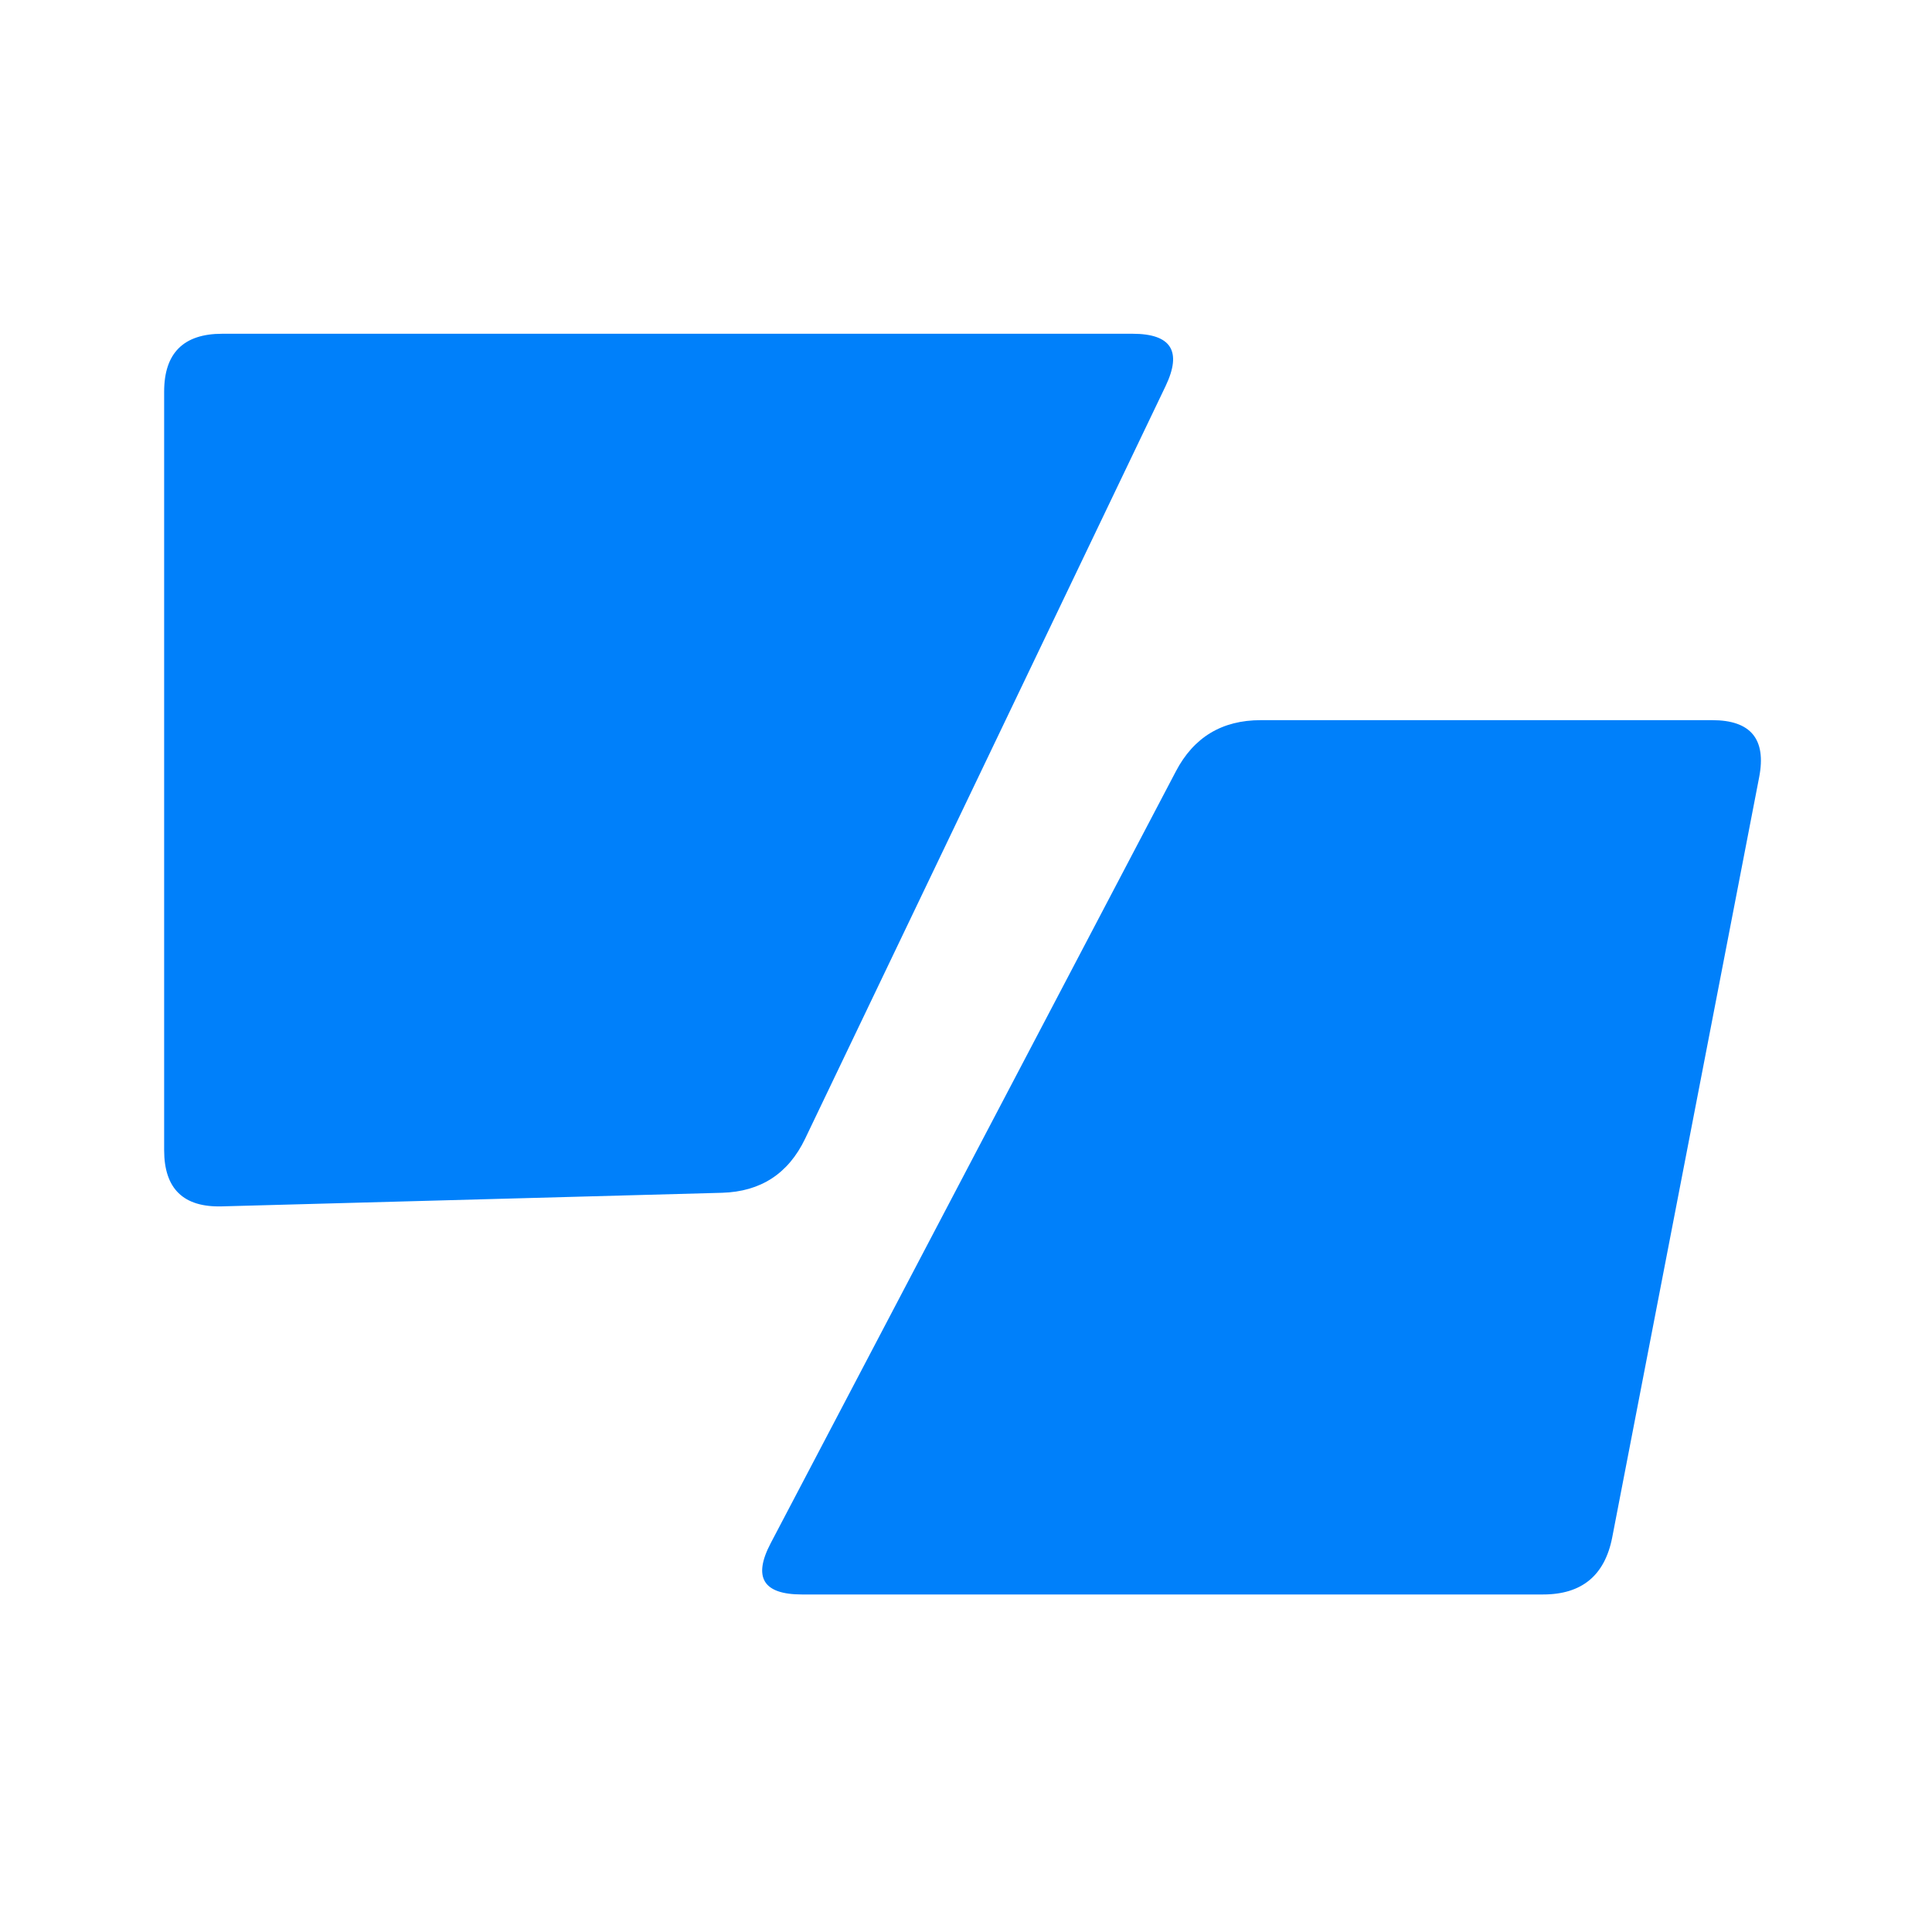
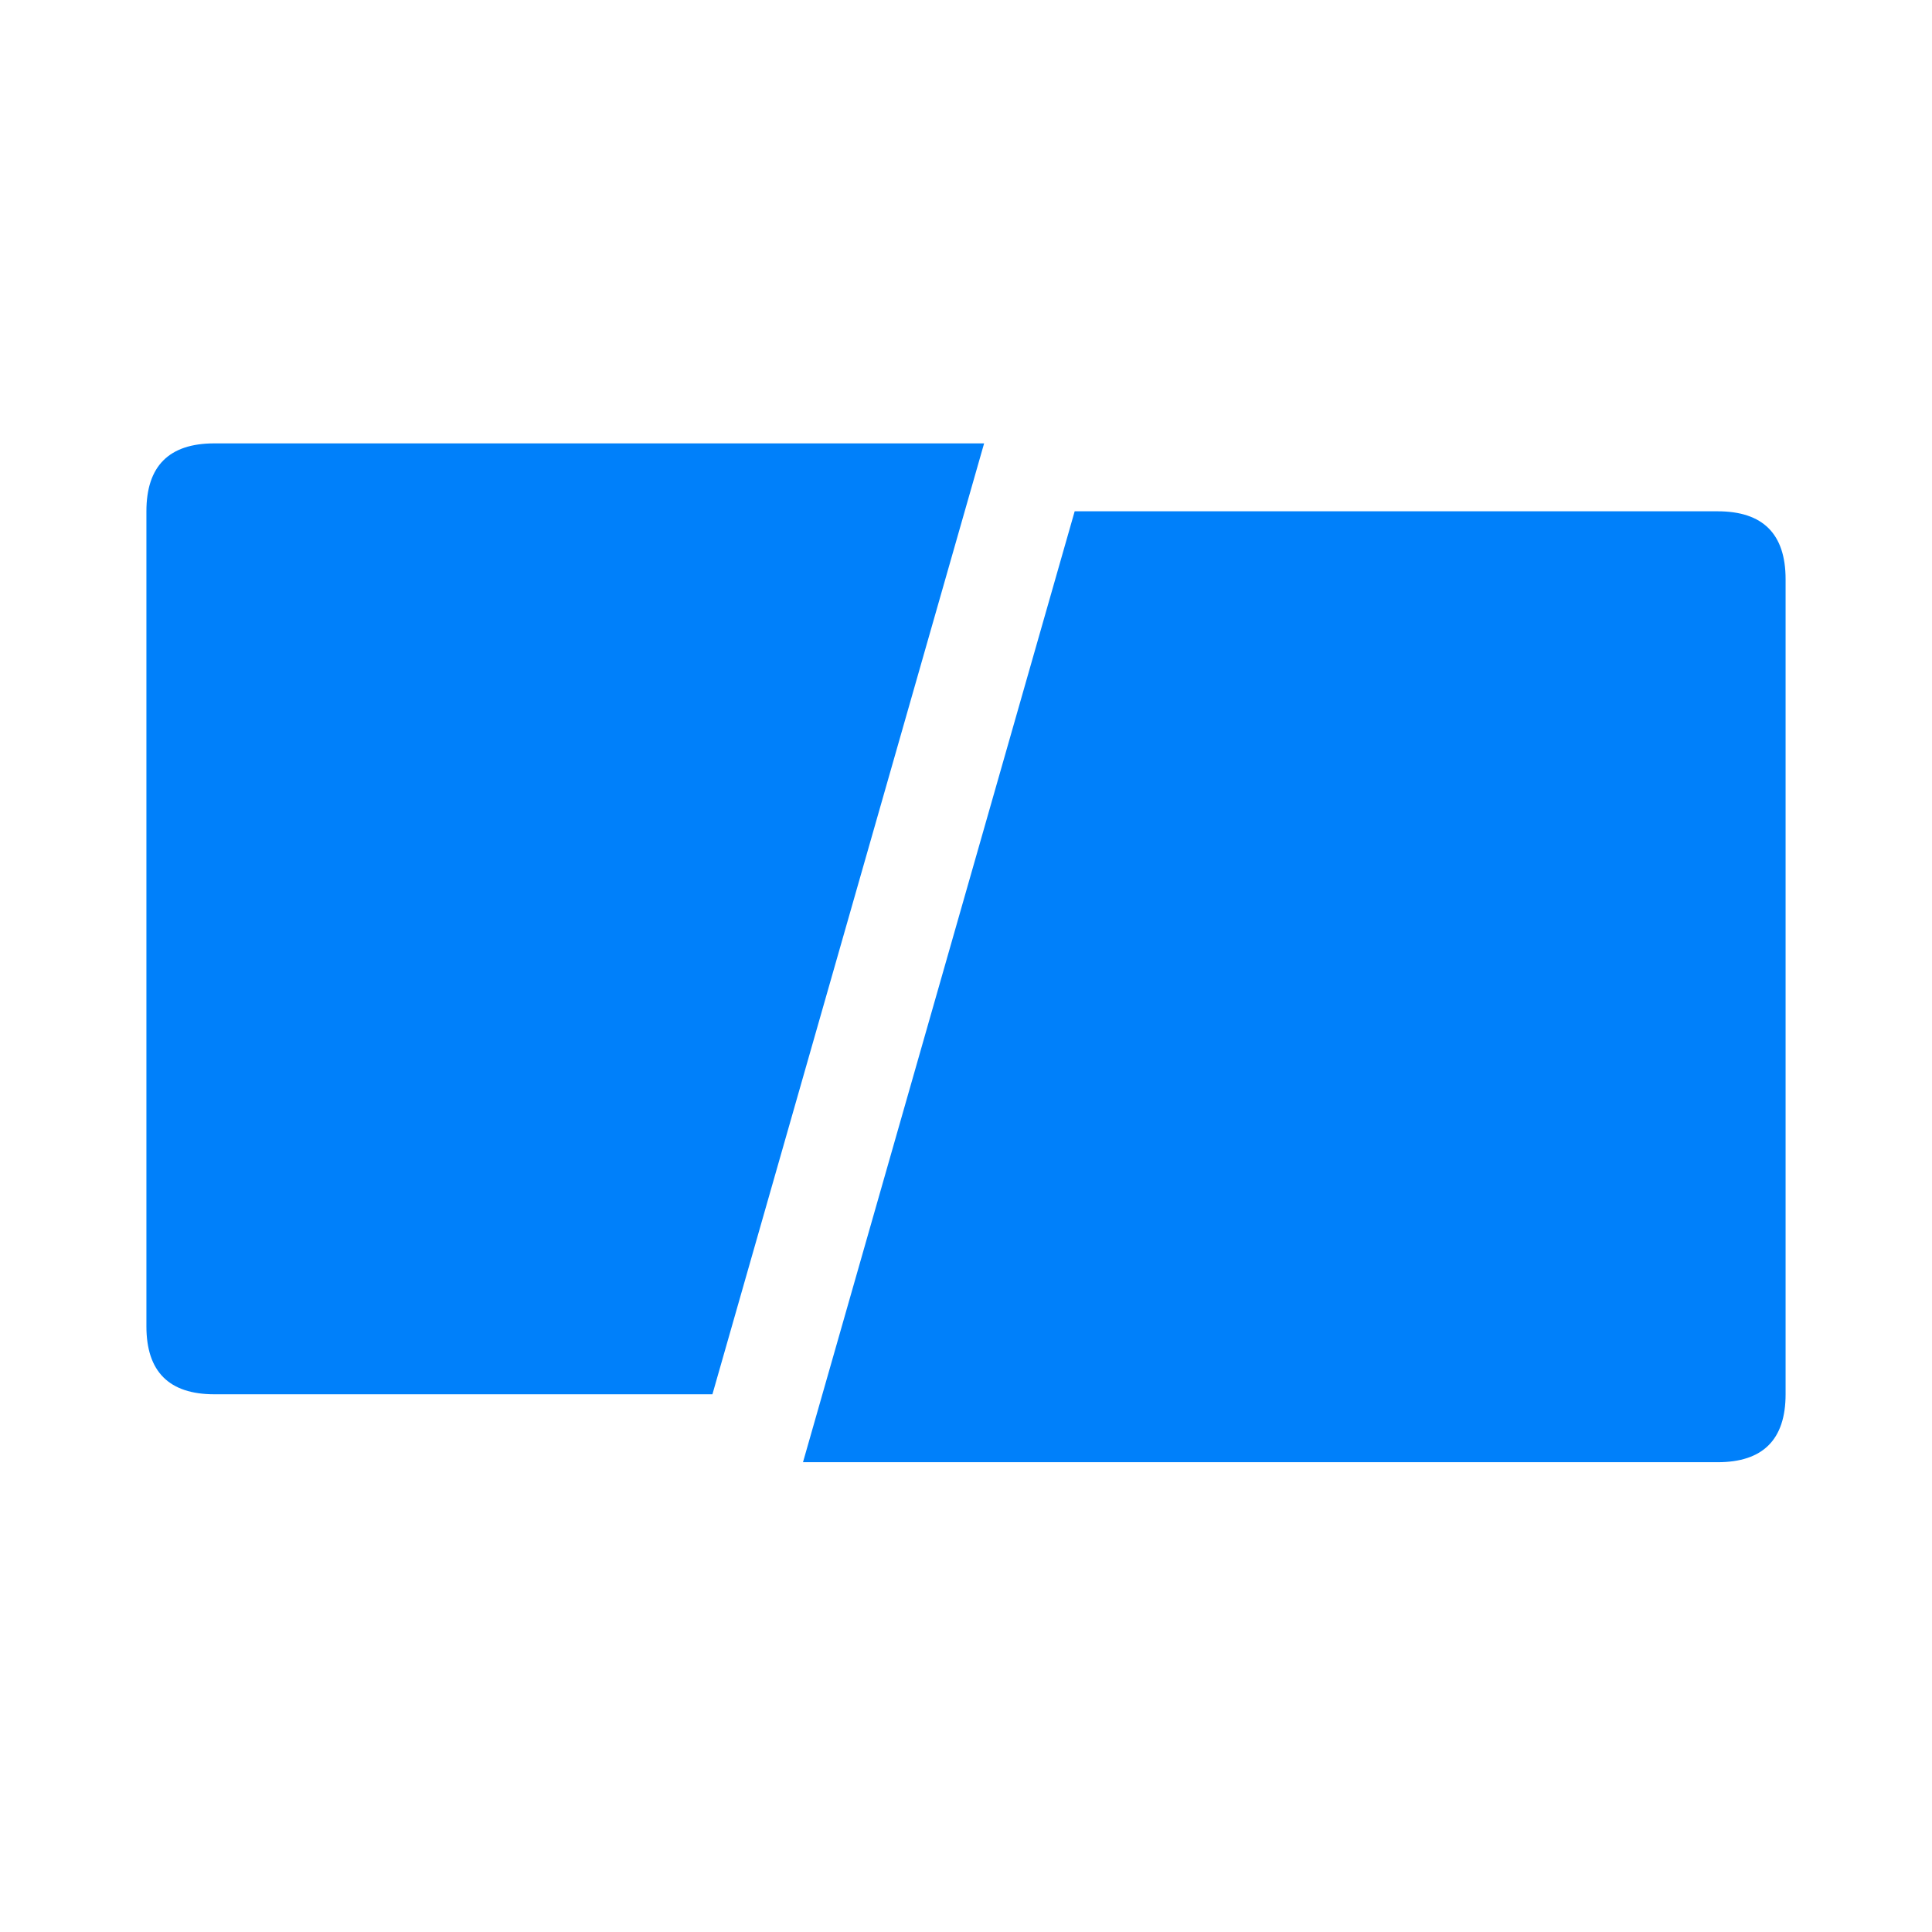
<svg xmlns="http://www.w3.org/2000/svg" viewBox="0 0 1024 1024" width="256" height="256">
-   <path d="M87.0,207.6 Q87.0,176.9 117.8,176.9 L600.3,176.9 Q631.0,176.9 617.8,204.6 L426.7,603.6 Q413.4,631.3 382.7,632.2 L117.7,639.4 Q87.0,640.3 87.0,609.6 Z" fill="rgb(0, 128, 250)" />
-   <path d="M623.2,408.9 Q637.4,381.7 668.2,381.7 L907.5,381.7 Q938.2,381.7 932.4,411.9 L854.5,814.9 Q848.6,845.1 817.9,845.1 L425.0,845.1 Q394.2,845.1 408.5,817.9 Z" fill="rgb(0, 128, 250)" />
+   <path d="M77.6,271.0 Q77.6,235.0 113.6,235.0 L521.6,235.0 L377.6,739.0 L113.6,739.0 Q77.6,739.0 77.6,703.0 Z" fill="rgb(0, 128, 250)" />
+   <path d="M569.6,271.0 L910.4,271.0 Q946.4,271.0 946.4,307.0 L946.4,739.0 Q946.4,775.0 910.4,775.0 L425.6,775.0 Z" fill="rgb(0, 128, 250)" />
</svg>
